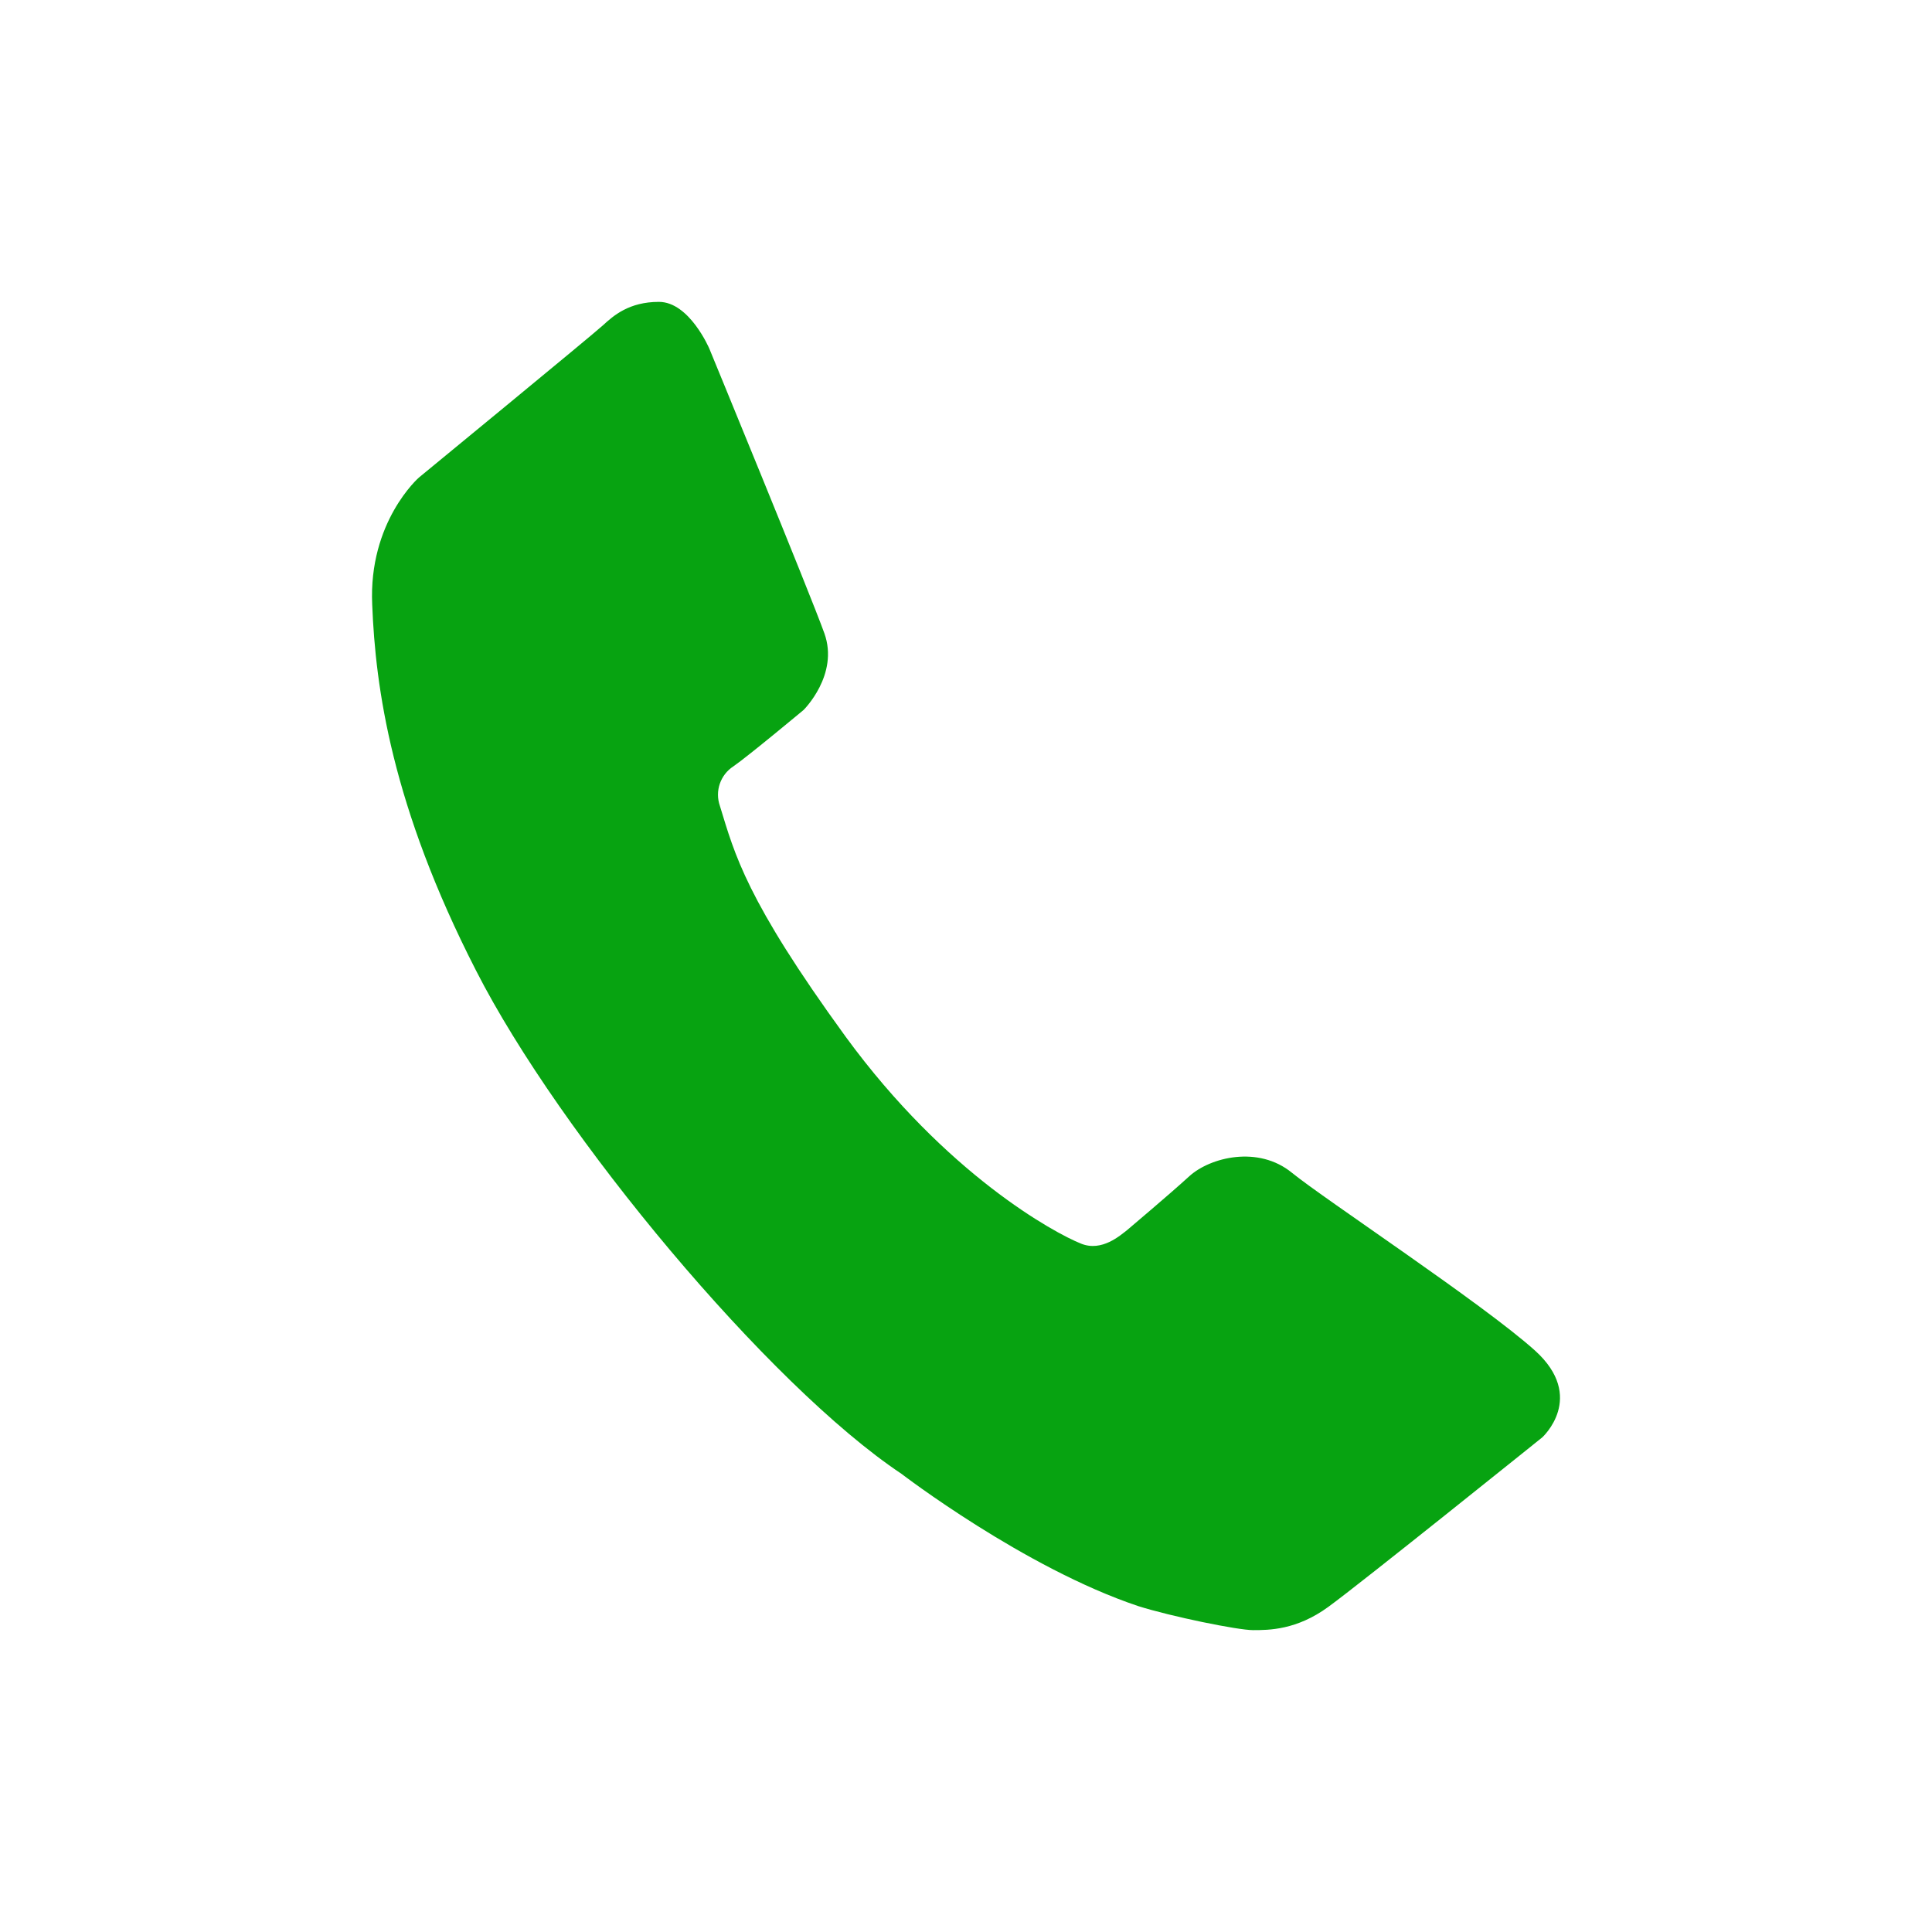
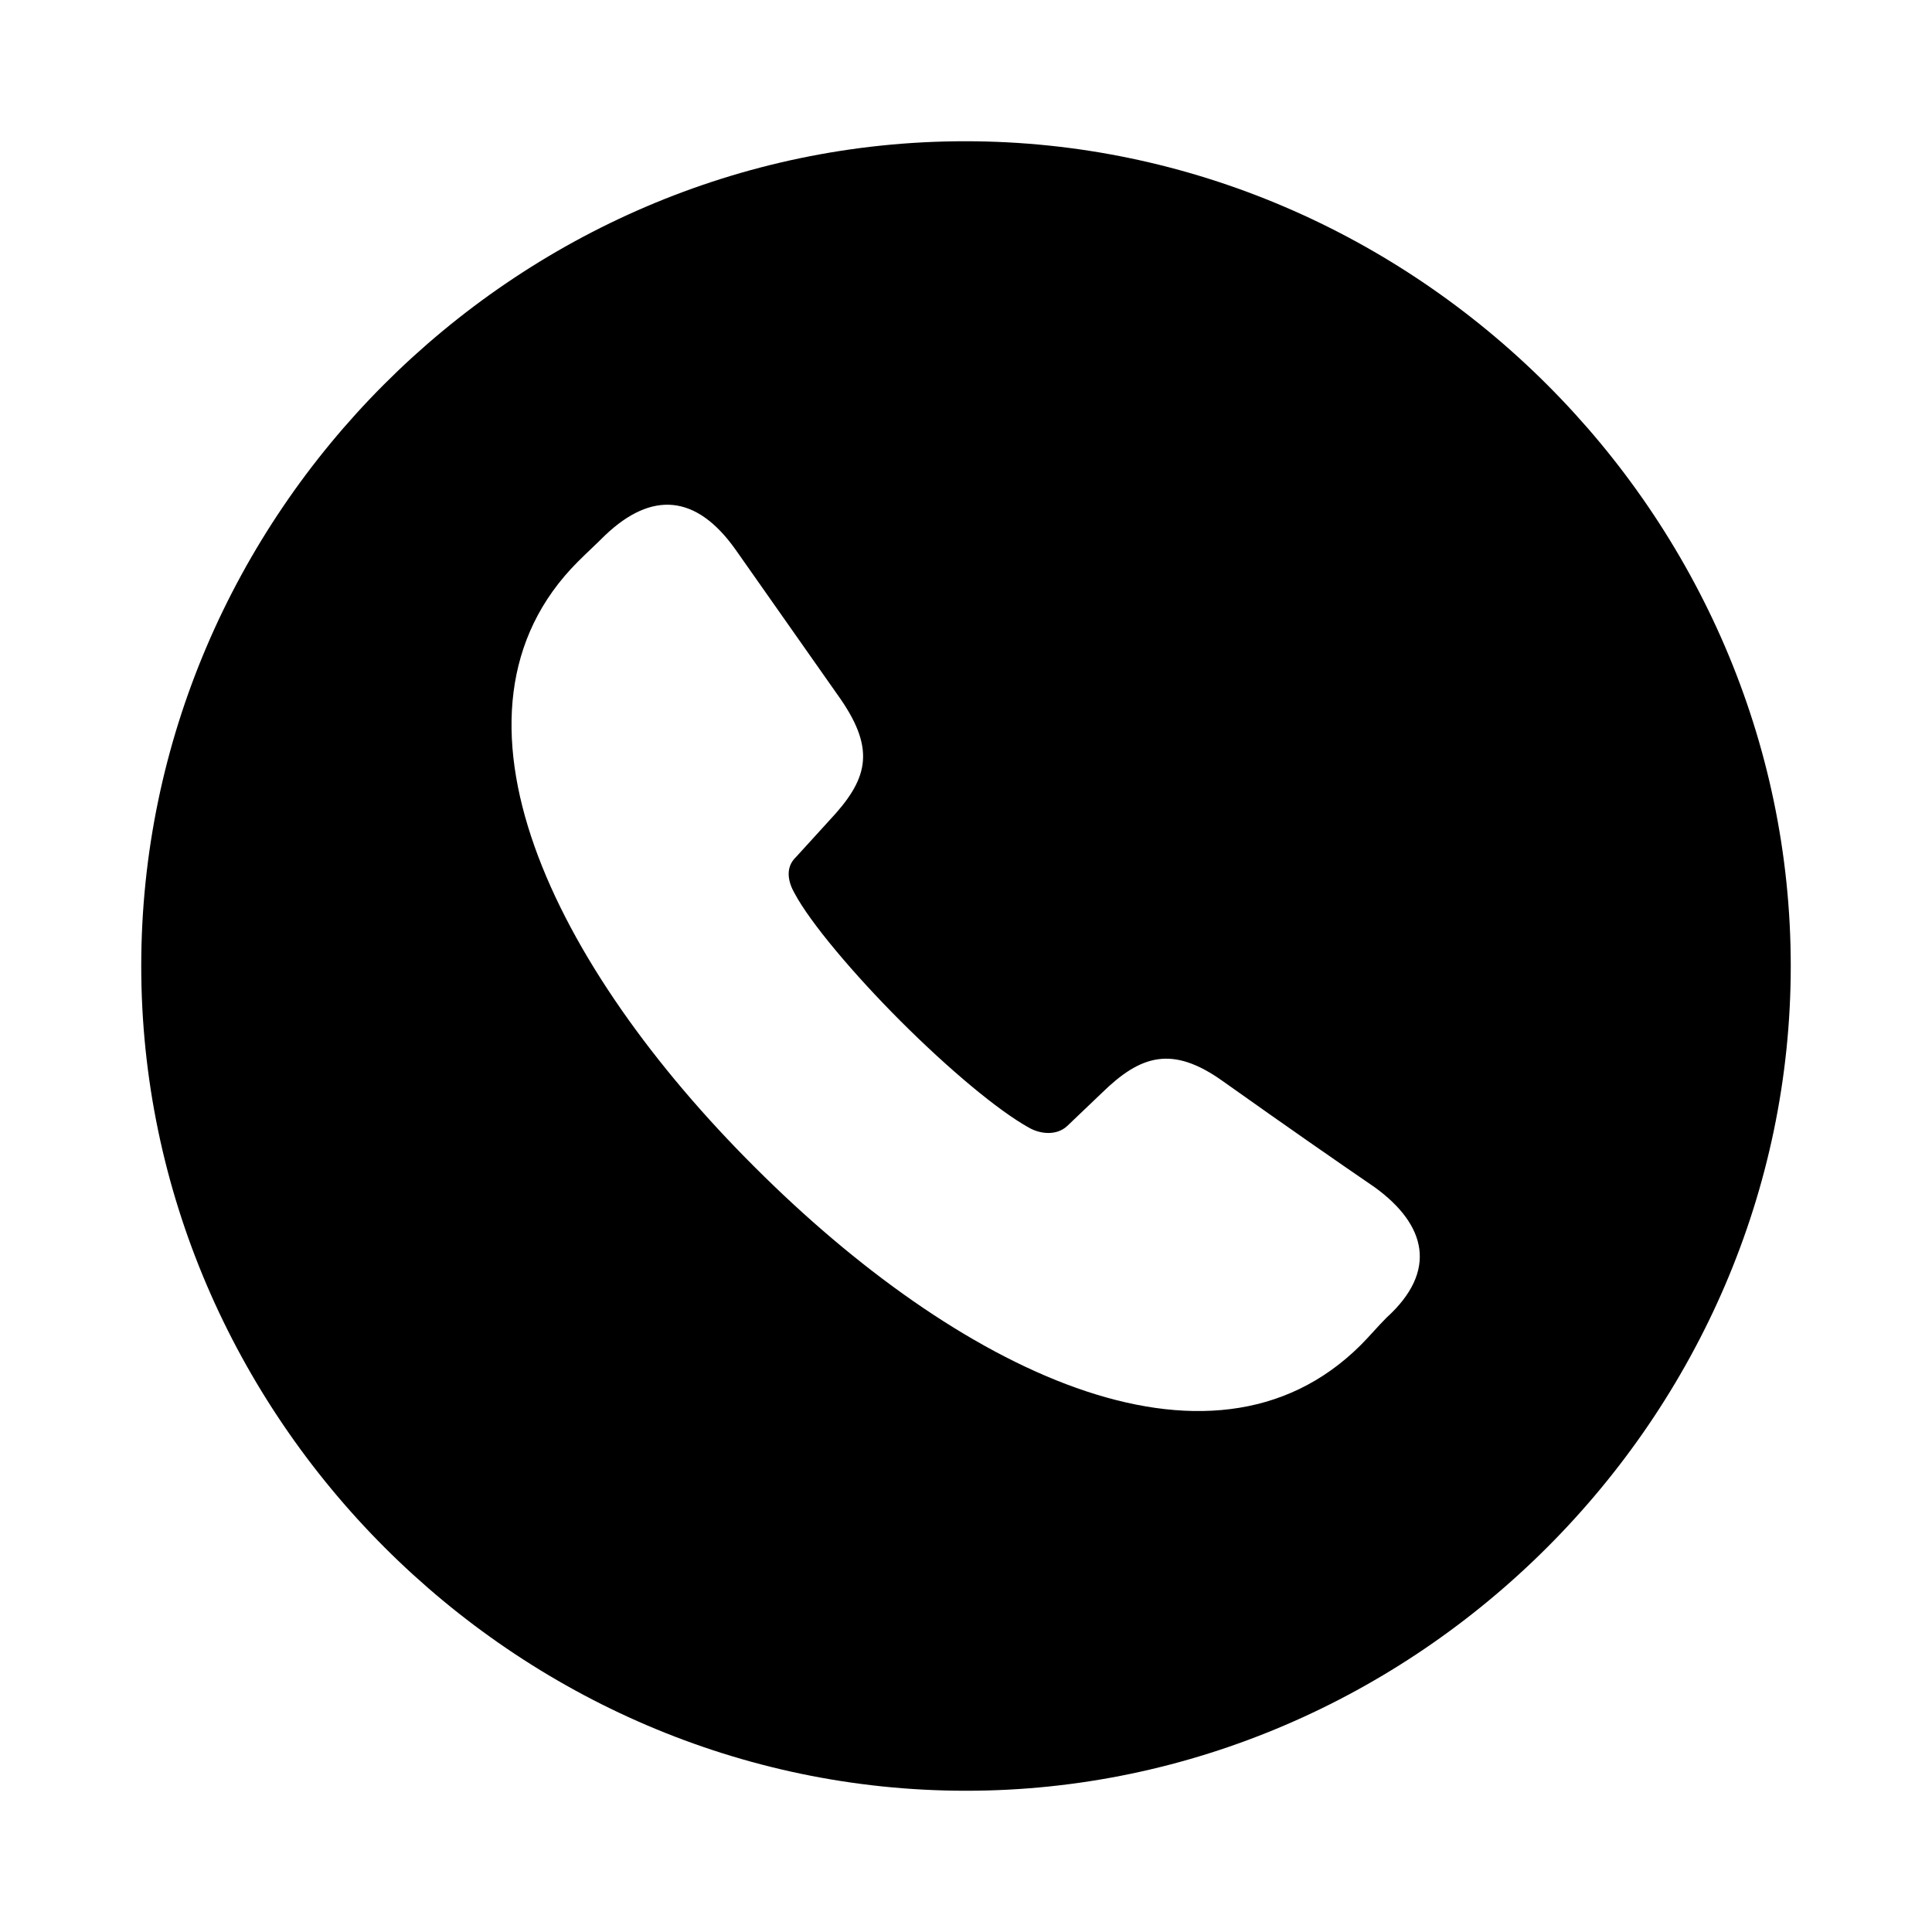
- <svg xmlns="http://www.w3.org/2000/svg" fill="#07a311" width="800px" height="800px" viewBox="0 0 32 32">
-   <path d="M11.748 5.773S11.418 5 10.914 5c-.496 0-.754.229-.926.387S6.938 7.91 6.938 7.91s-.837.731-.773 2.106c.054 1.375.323 3.332 1.719 6.058 1.386 2.72 4.855 6.876 7.047 8.337 0 0 2.031 1.558 3.921 2.191.549.173 1.647.398 1.903.398.26 0 .719 0 1.246-.385.536-.389 3.543-2.807 3.543-2.807s.736-.665-.119-1.438c-.859-.773-3.467-2.492-4.025-2.944-.559-.459-1.355-.257-1.699.054-.343.313-.956.828-1.031.893-.112.086-.419.365-.763.226-.438-.173-2.234-1.148-3.899-3.426-1.655-2.276-1.837-3.02-2.084-3.824a.56.56 0 0 1 .225-.657c.248-.172 1.161-.933 1.161-.933s.591-.583.344-1.27-1.906-4.716-1.906-4.716z" />
+ <svg xmlns="http://www.w3.org/2000/svg" fill="#000000" width="800px" height="800px" viewBox="0 0 56 56">
+   <path d="M 28 51.906 C 41.055 51.906 51.906 41.055 51.906 28 C 51.906 14.922 41.031 4.094 27.977 4.094 C 14.898 4.094 4.094 14.922 4.094 28 C 4.094 41.055 14.922 51.906 28 51.906 Z M 21.883 33.836 C 16.07 28.047 12.367 20.664 16.75 16.281 C 17.008 16.023 17.289 15.766 17.547 15.508 C 18.883 14.242 20.172 14.312 21.32 15.93 L 24.367 20.266 C 25.398 21.766 25.14 22.609 24.039 23.781 L 23.078 24.836 C 22.727 25.164 22.867 25.609 23.031 25.891 C 23.477 26.734 24.742 28.234 26.101 29.594 C 27.508 31 28.937 32.195 29.828 32.688 C 30.156 32.875 30.625 32.922 30.93 32.641 L 31.937 31.68 C 33.062 30.578 33.977 30.297 35.43 31.328 C 37.445 32.758 38.664 33.602 39.859 34.422 C 41.336 35.5 41.687 36.836 40.187 38.195 C 39.93 38.453 39.695 38.734 39.437 38.992 C 35.055 43.352 27.695 39.648 21.883 33.836 Z" />
</svg>
